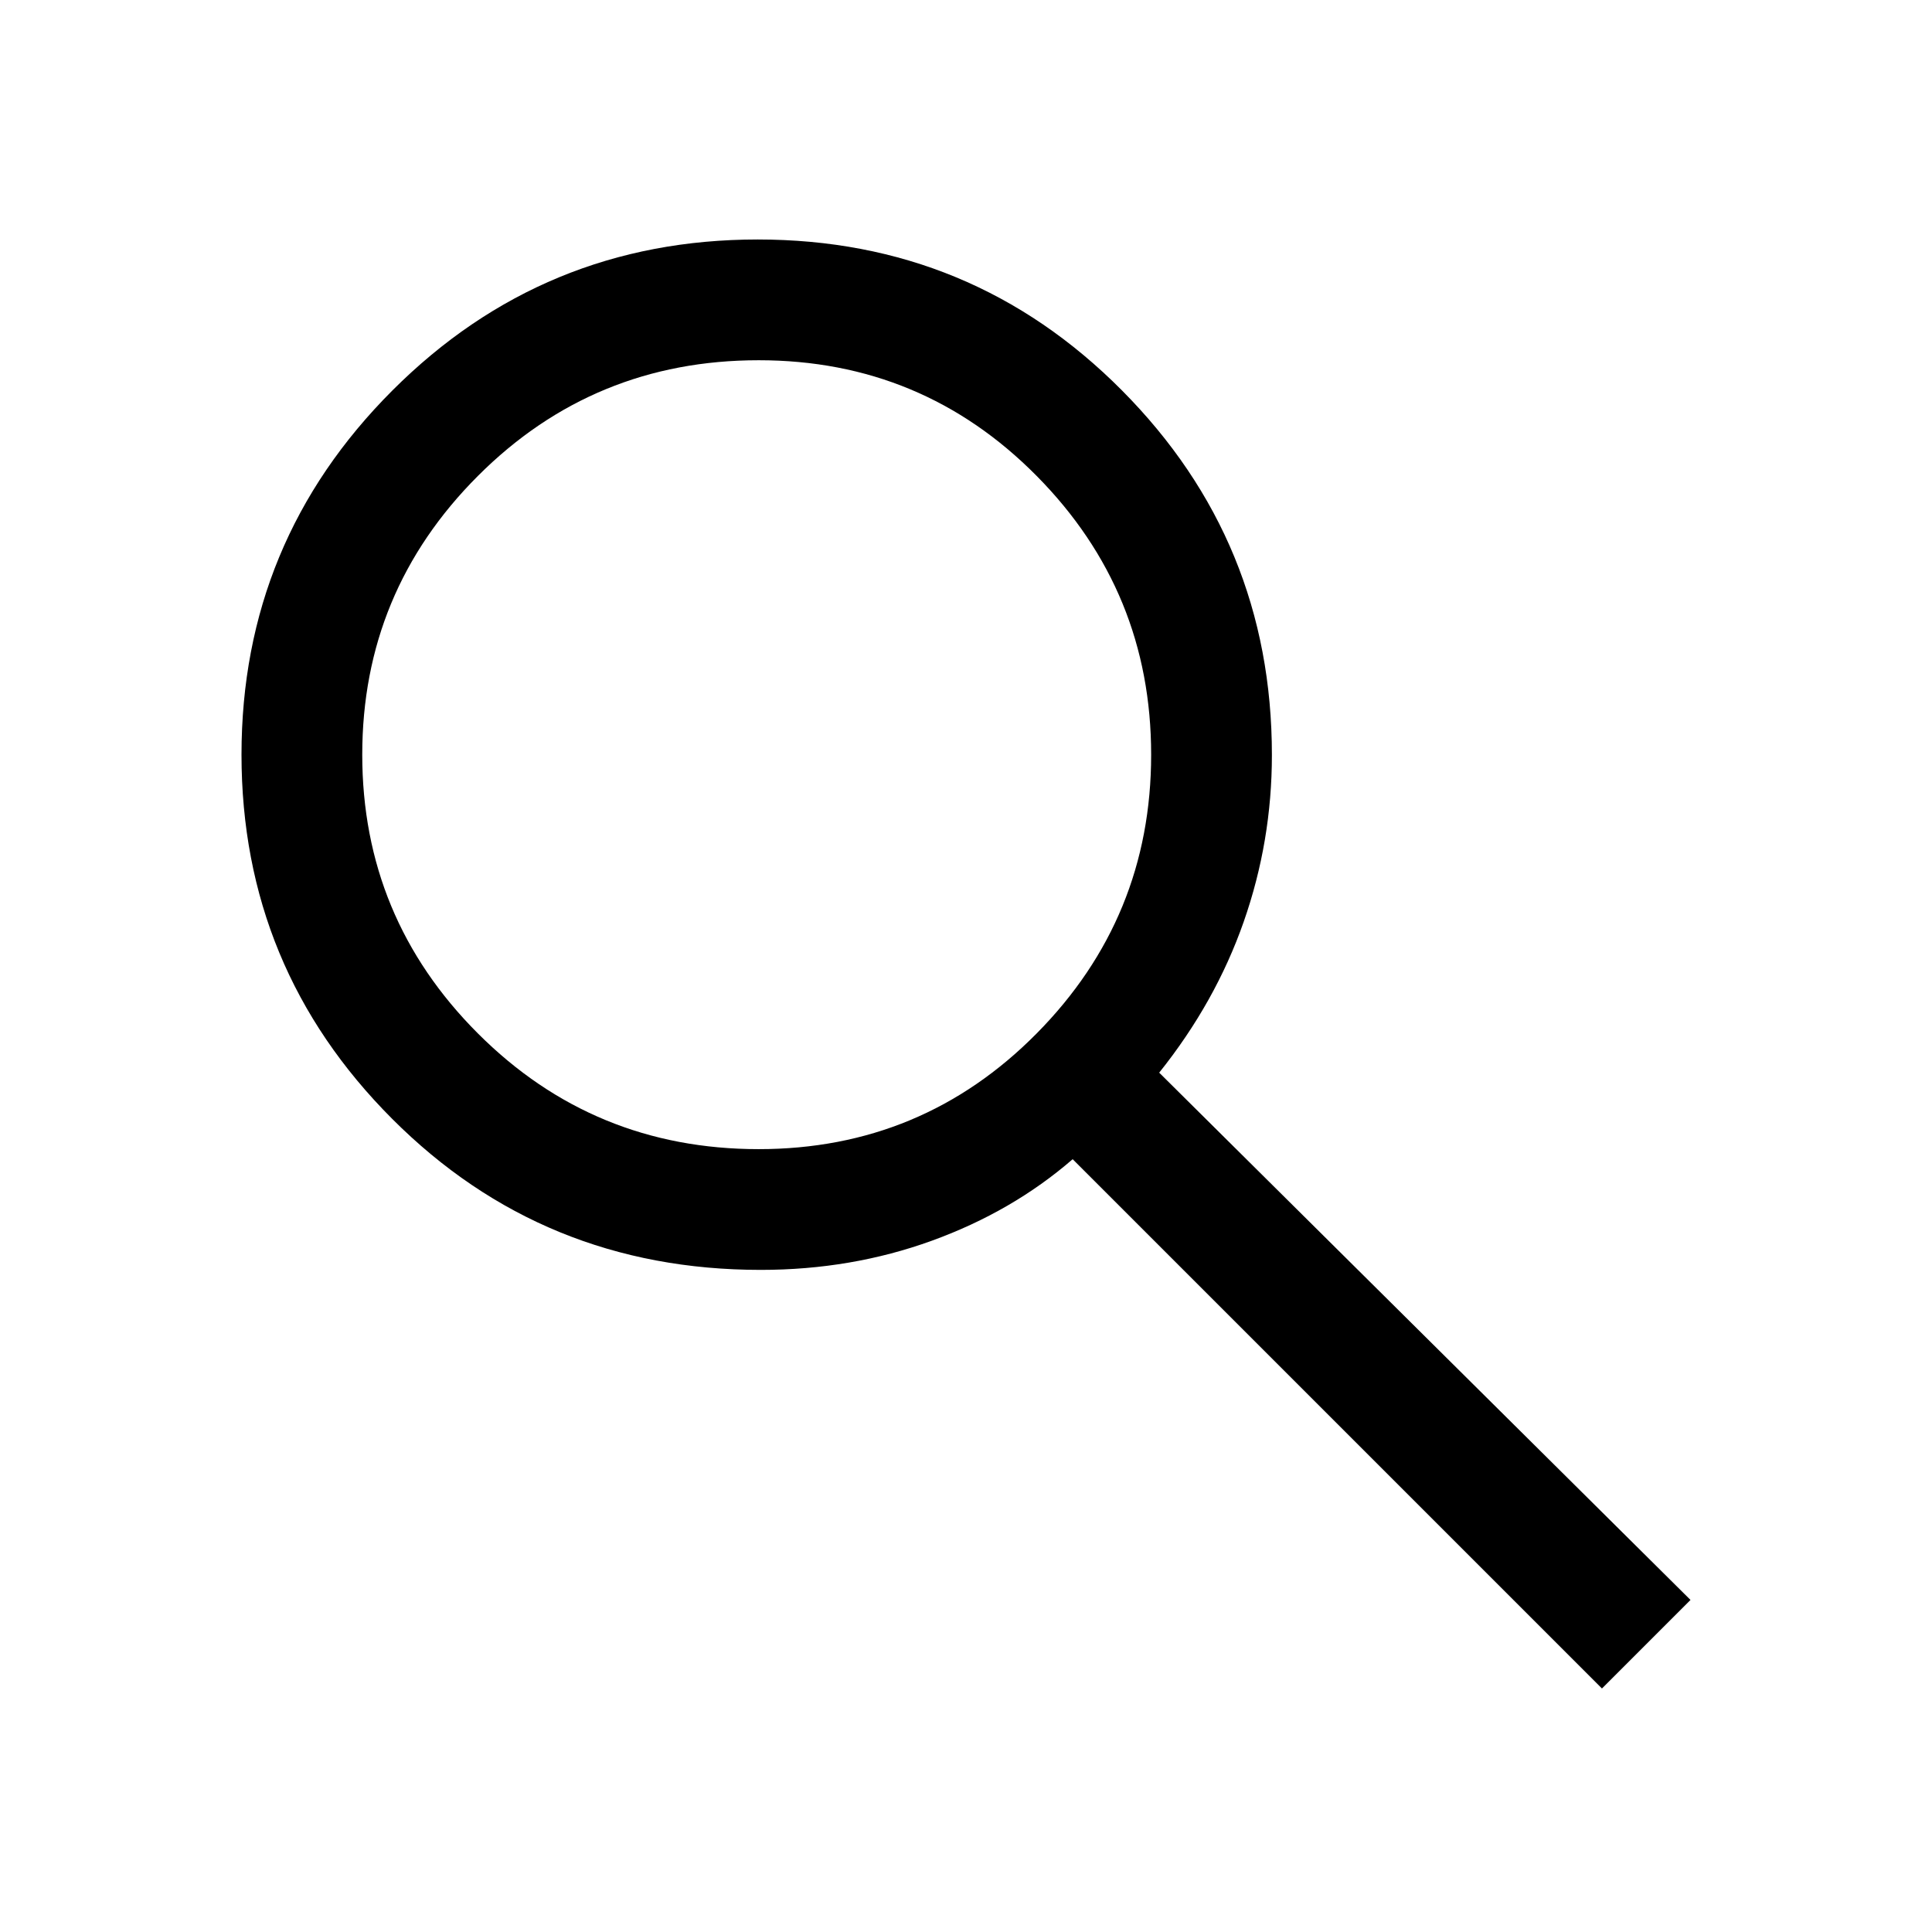
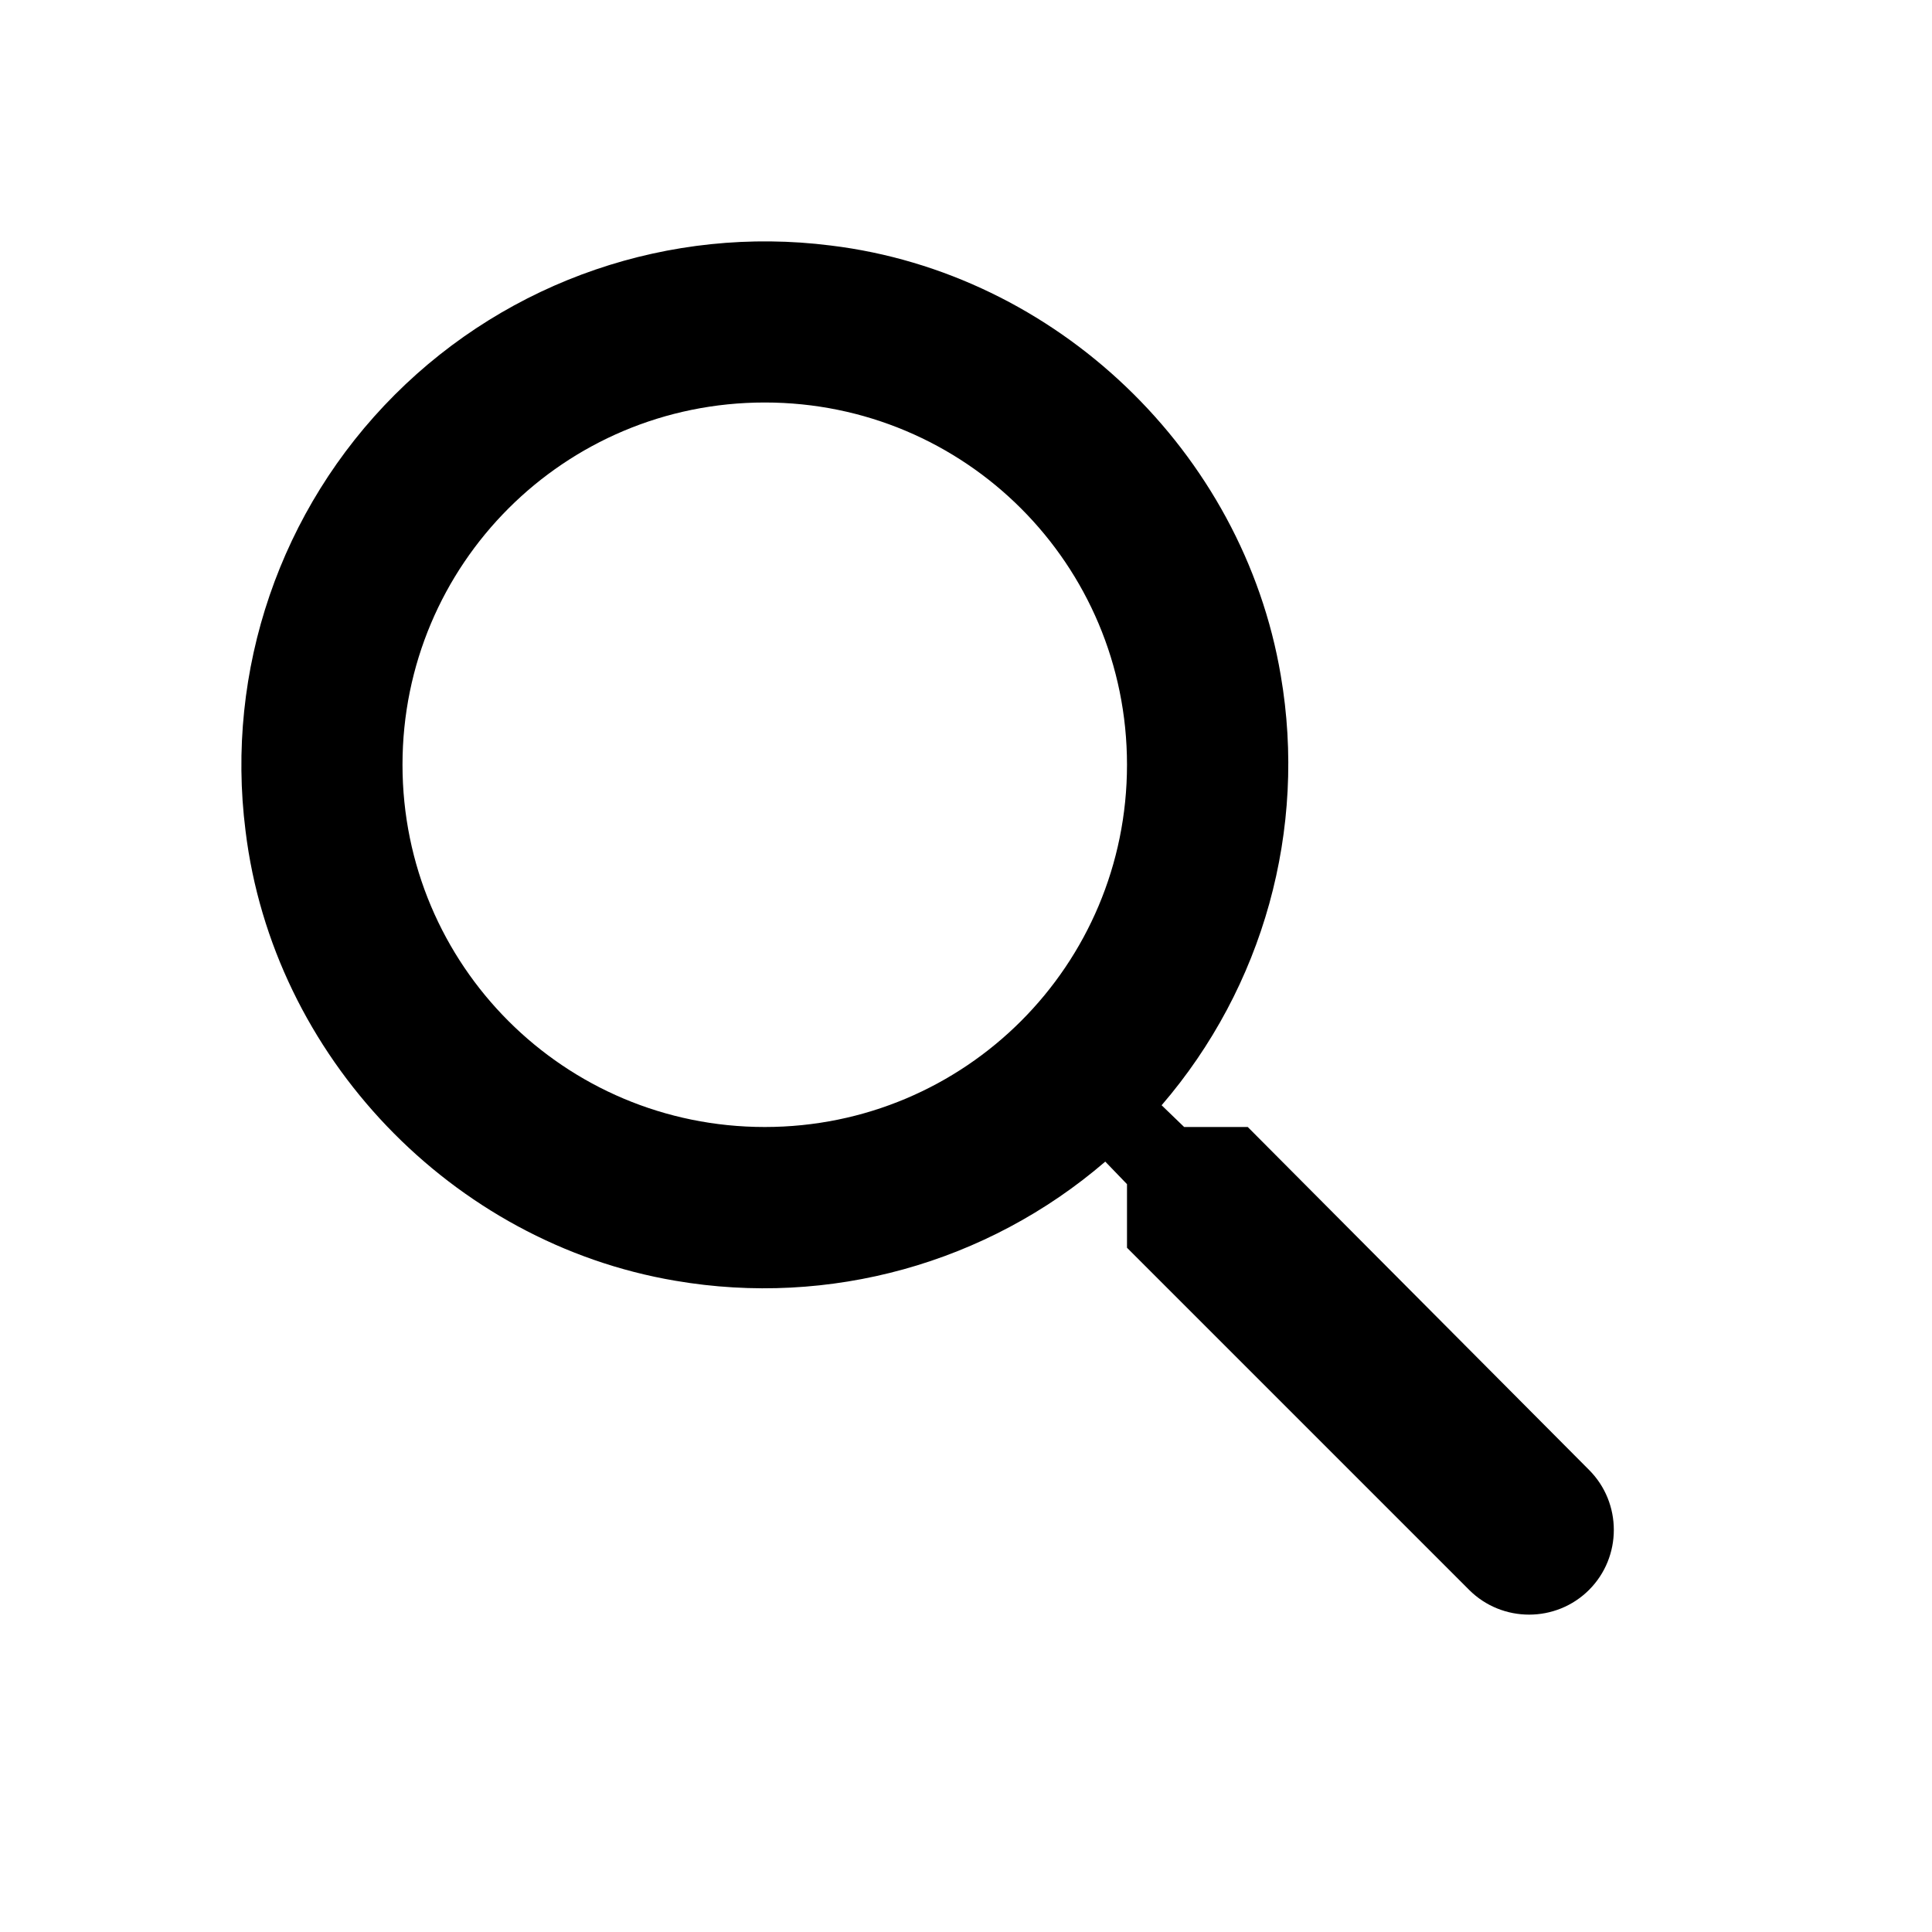
- <svg xmlns="http://www.w3.org/2000/svg" fill="currentColor" height="48" viewBox="0 -960 960 960" width="48">
-   <path d="M796-121 533-384q-30 26-69.959 40.5T378-329q-108.162 0-183.081-75Q120-479 120-585t75-181q75-75 181.5-75t181 75Q632-691 632-584.85 632-542 618-502q-14 40-42 75l264 262-44 44ZM377-389q81.25 0 138.125-57.5T572-585q0-81-56.875-138.5T377-781q-82.083 0-139.542 57.5Q180-666 180-585t57.458 138.5Q294.917-389 377-389Z" />
+ <svg xmlns="http://www.w3.org/2000/svg" width="1em" height="1em" viewBox="0 0 24 24">
+   <path fill="currentColor" d="M15.5 14h-.79l-.28-.27a6.5 6.5 0 0 0 1.48-5.34c-.47-2.78-2.79-5-5.59-5.34a6.505 6.505 0 0 0-7.27 7.27c.34 2.8 2.56 5.12 5.34 5.59a6.5 6.5 0 0 0 5.34-1.48l.27.28v.79l4.25 4.25c.41.41 1.08.41 1.49 0s.41-1.08 0-1.49zm-6 0C7.01 14 5 11.99 5 9.5S7.01 5 9.5 5S14 7.01 14 9.5S11.99 14 9.5 14" />
</svg>
